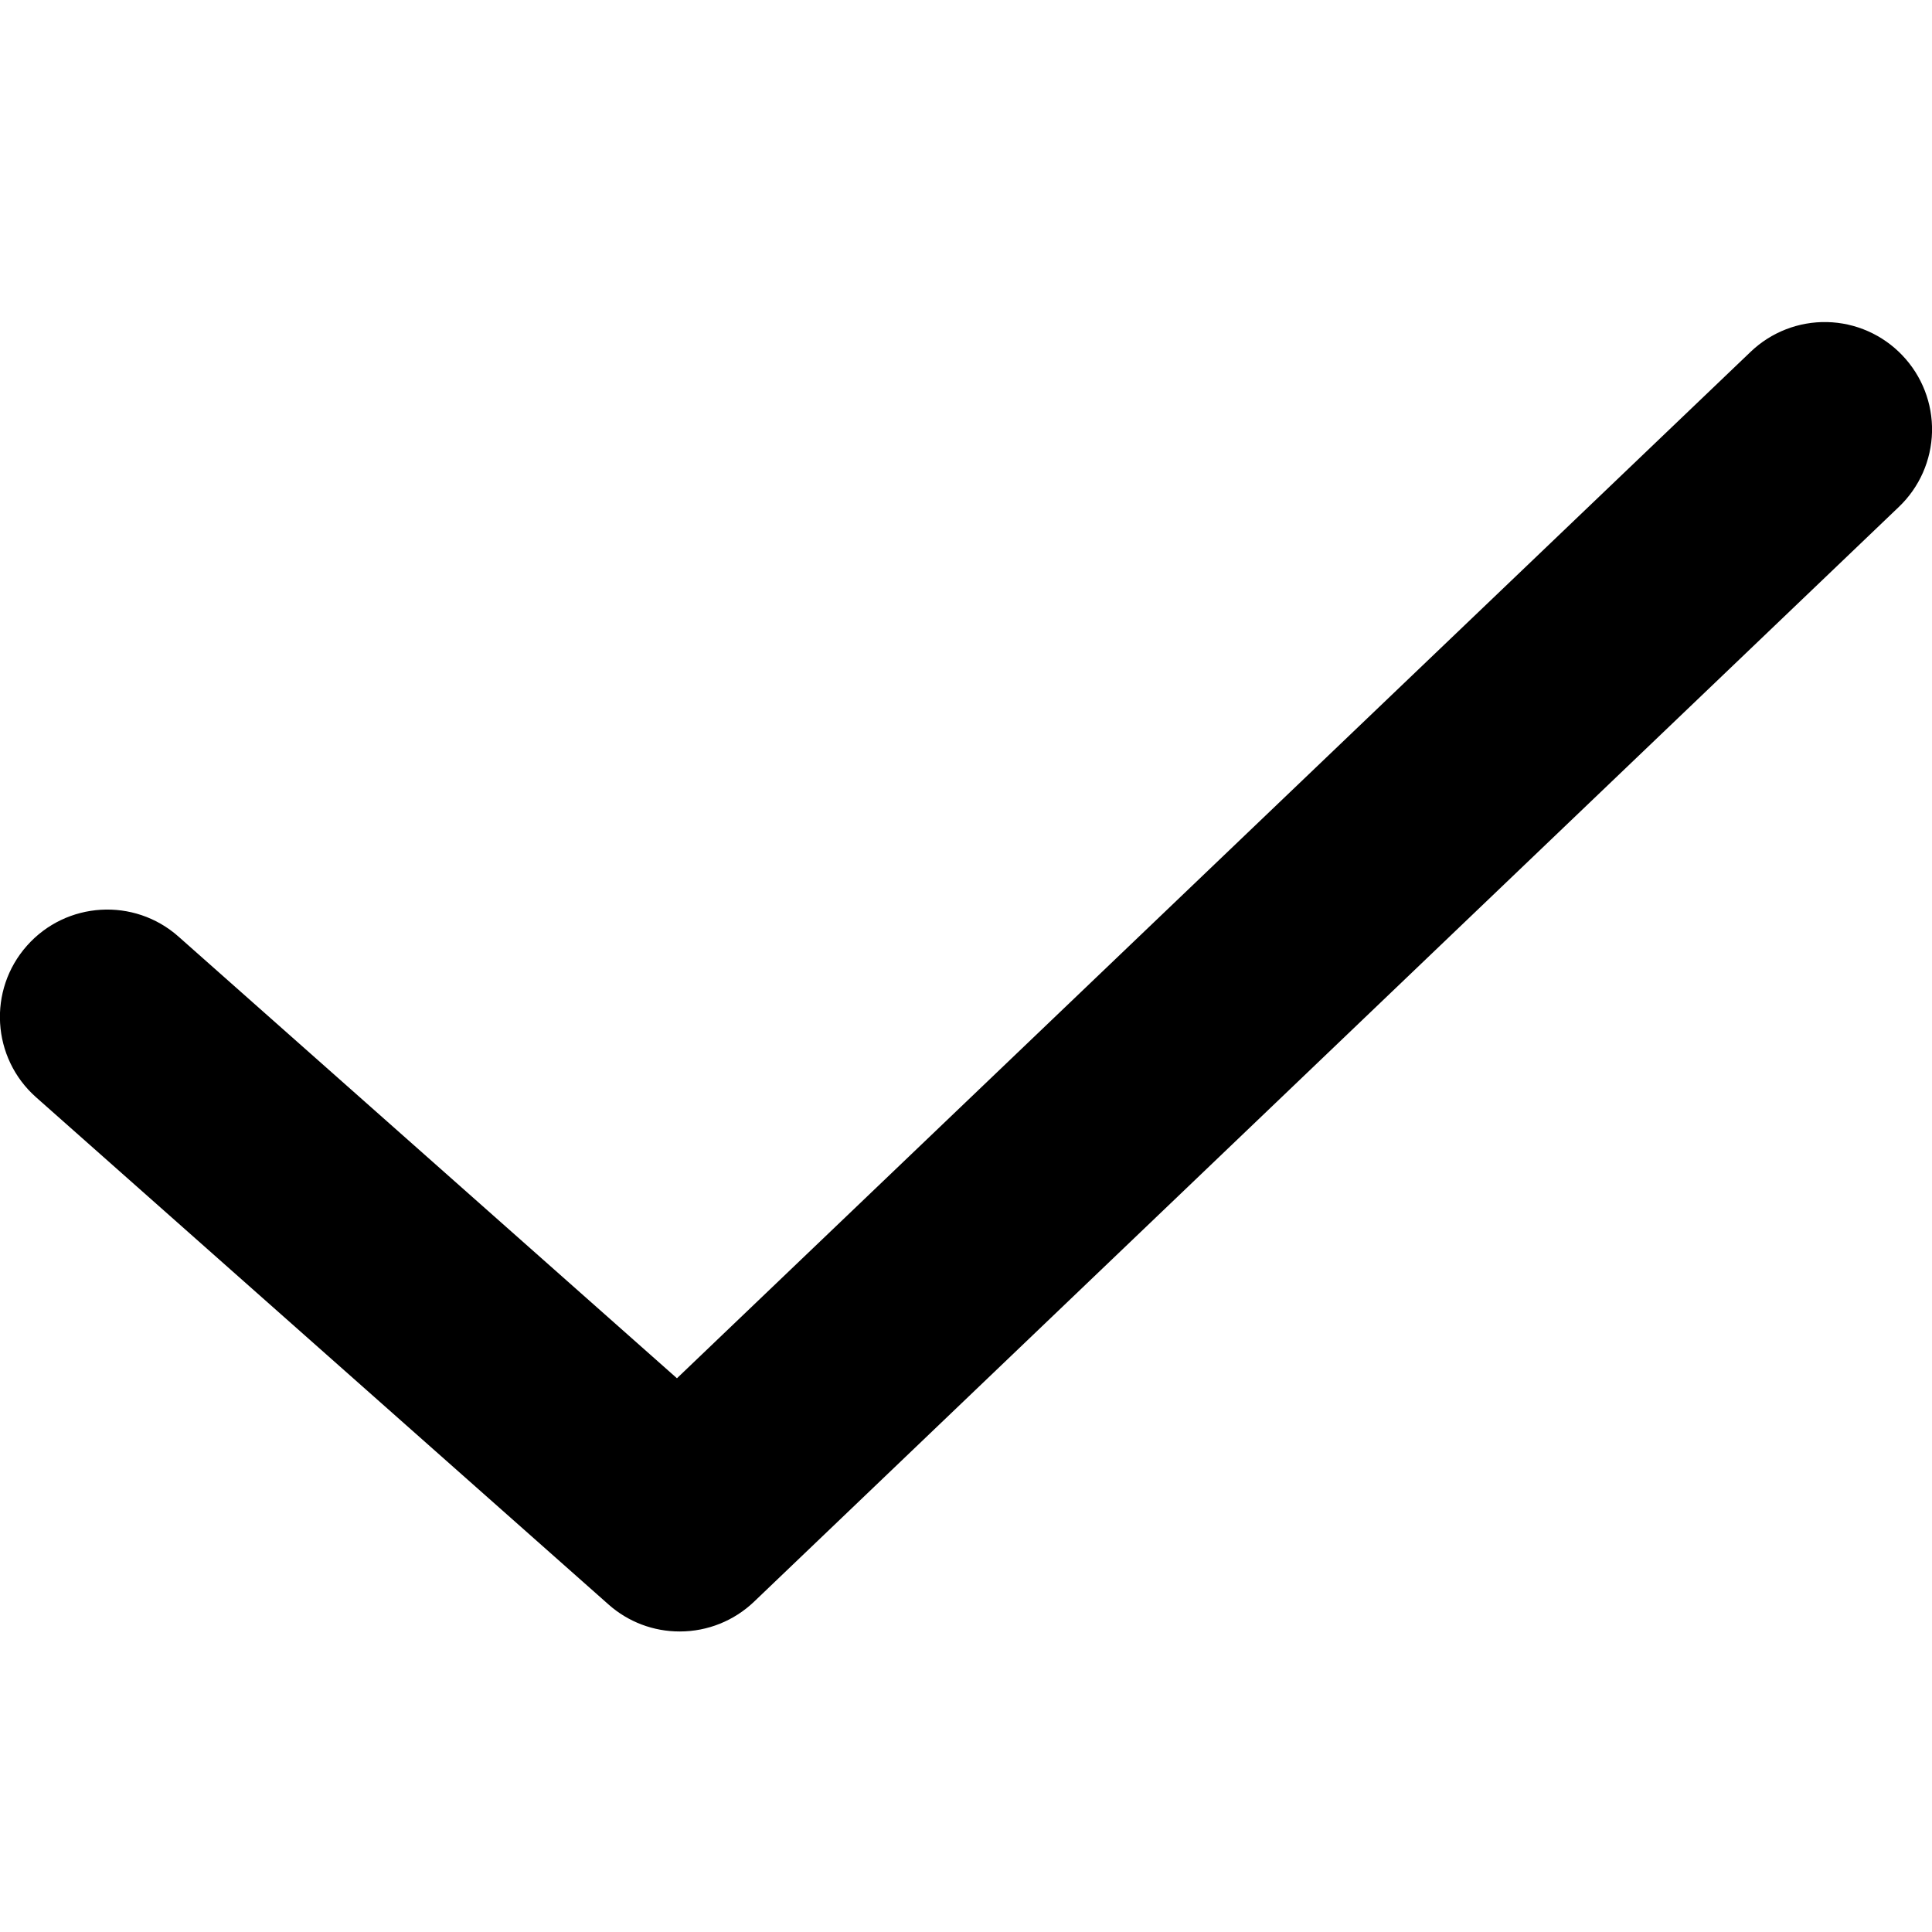
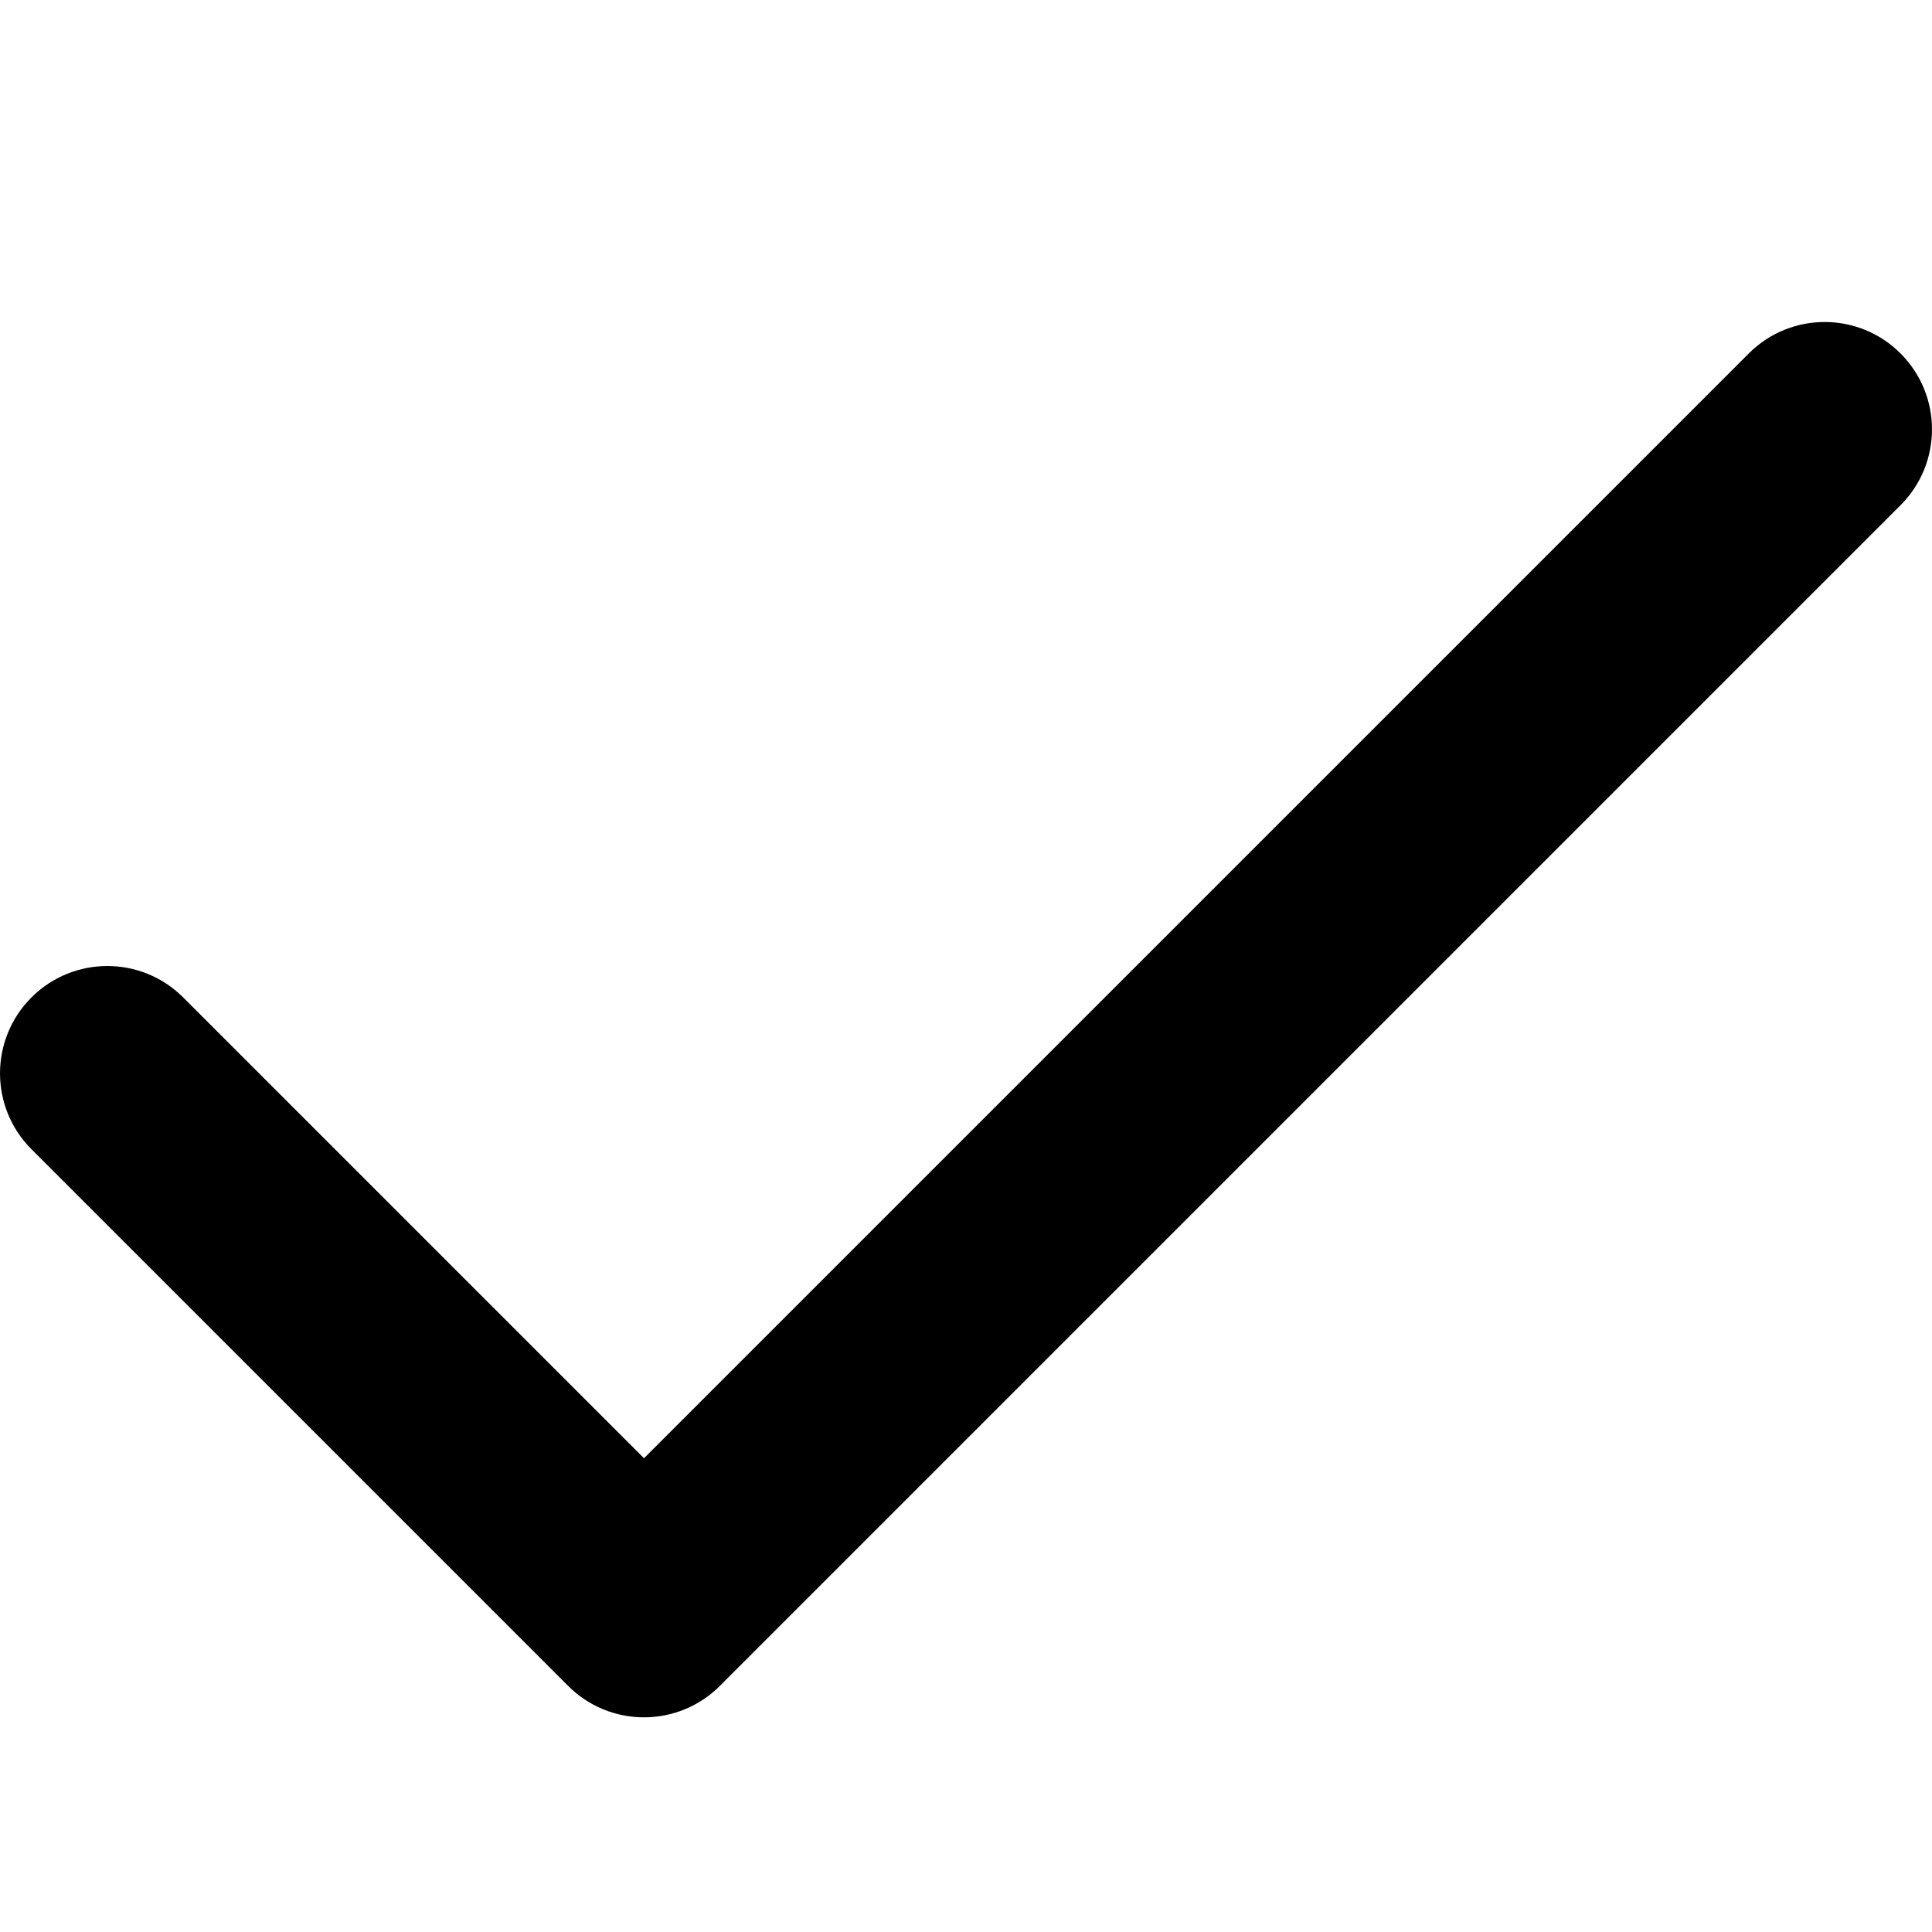
<svg xmlns="http://www.w3.org/2000/svg" viewBox="0 0 18 18">
-   <path d="M6.333 15.2a.995.995 0 0 1-.663-.251L.336 10.223a1 1 0 0 1 1.327-1.497l4.644 4.115L16.31 3.278a.998.998 0 0 1 1.413.032.998.998 0 0 1-.032 1.413l-10.666 10.2a1 1 0 0 1-.69.277" fill-rule="evenodd" />
+   <path d="M6 16a.997.997 0 0 1-.707-.293l-5-5a.999.999 0 1 1 1.414-1.414L6 13.586 16.293 3.293a.999.999 0 1 1 1.414 1.414l-11 11A.997.997 0 0 1 6 16" fill-rule="evenodd" />
</svg>
